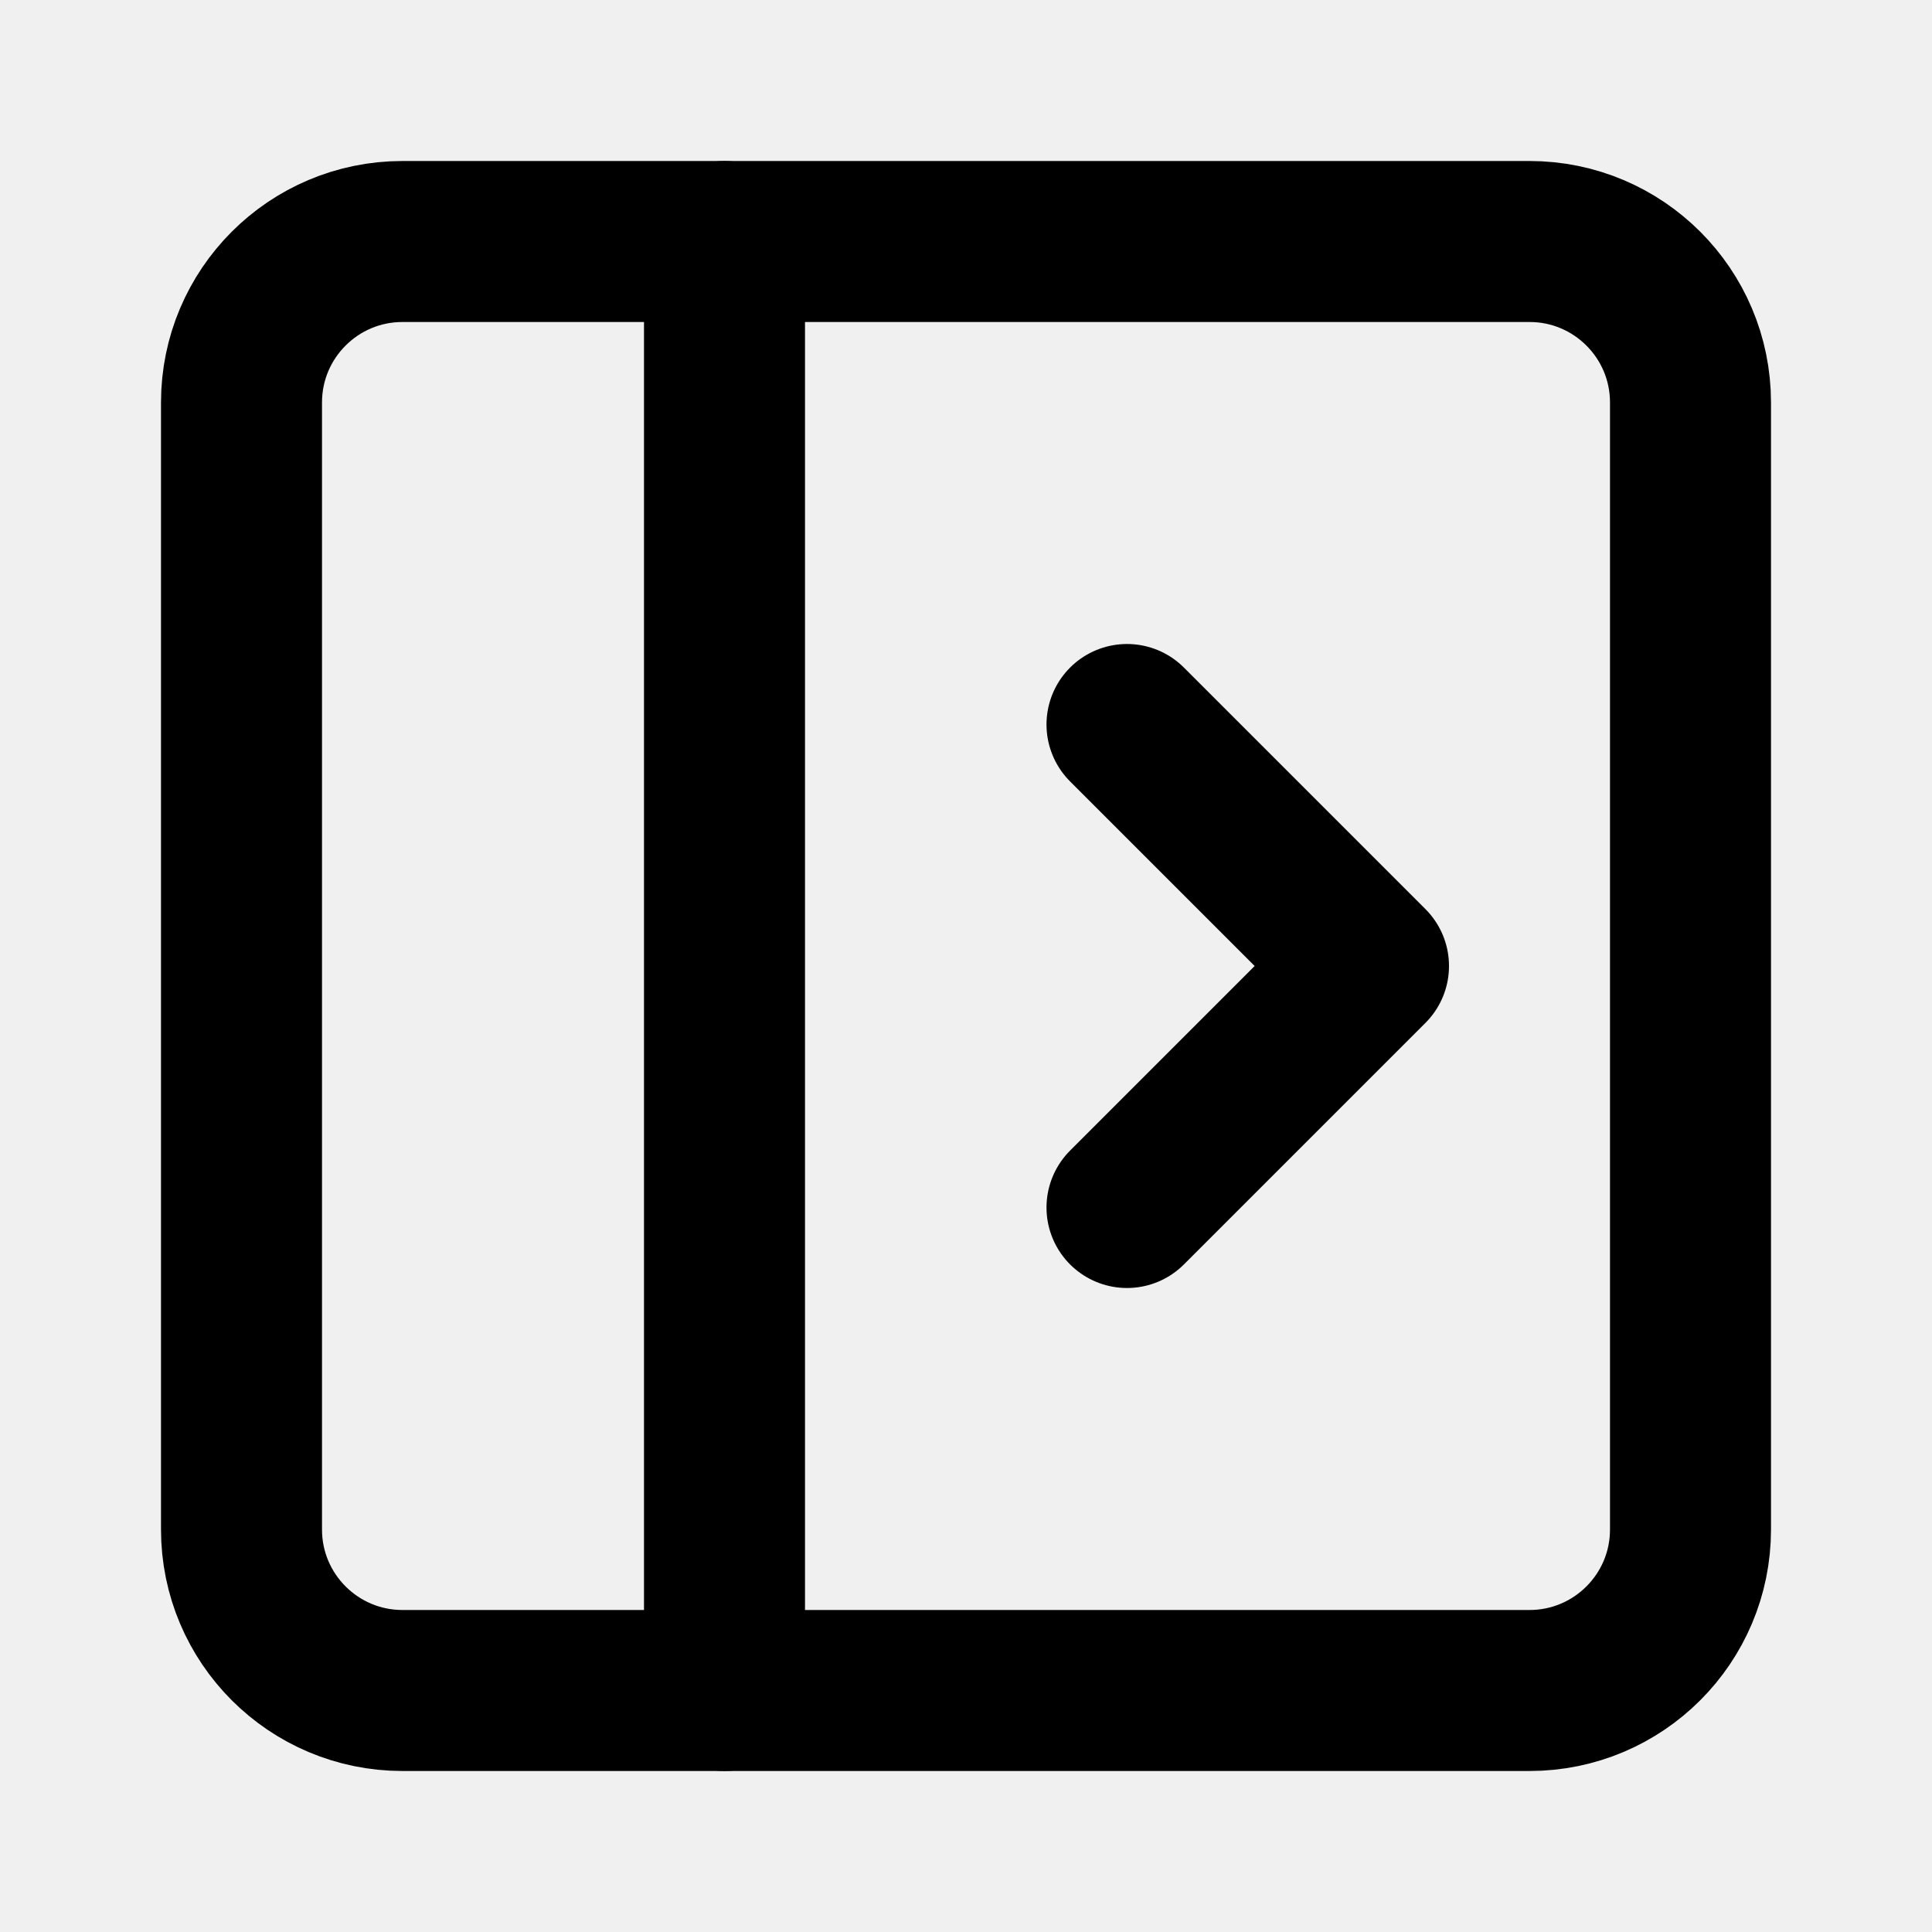
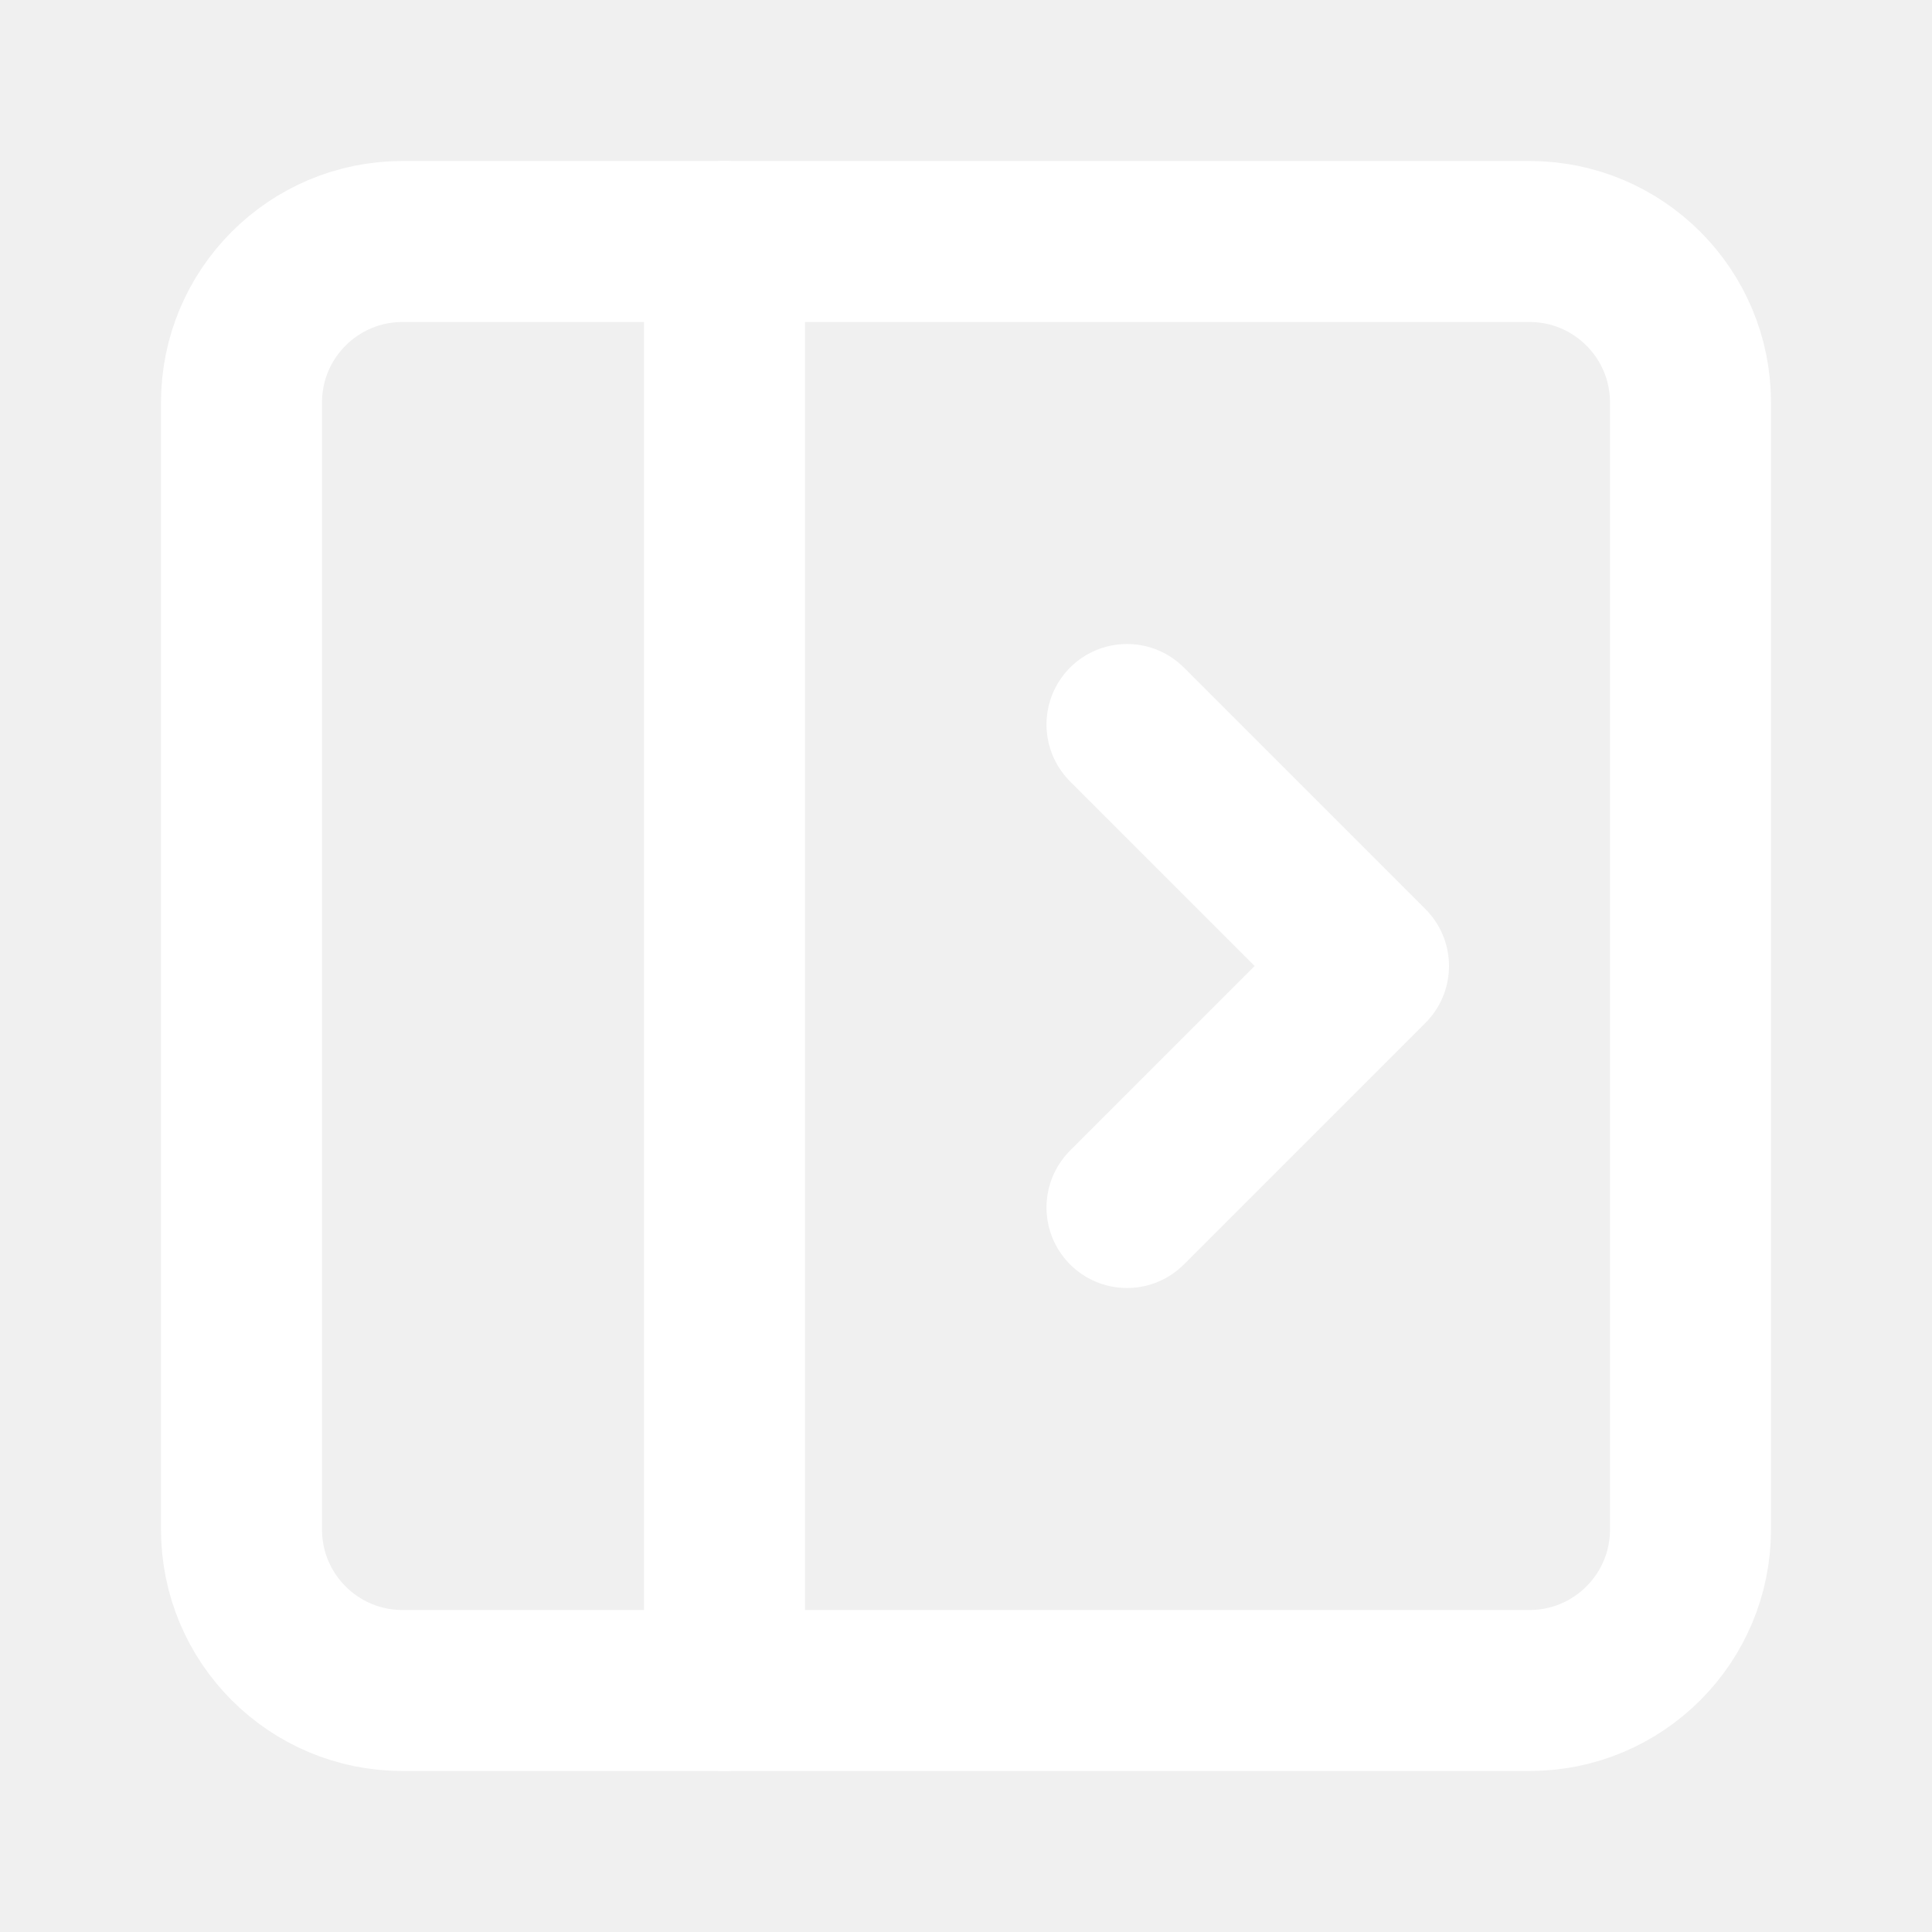
- <svg xmlns="http://www.w3.org/2000/svg" width="24" height="24" viewBox="0 0 24 24" fill="none" stroke="currentColor" stroke-width="2" stroke-linecap="round" stroke-linejoin="round">
+ <svg xmlns="http://www.w3.org/2000/svg" width="24" height="24" viewBox="0 0 24 24" fill="none" stroke="#ffffff" stroke-width="2" stroke-linecap="round" stroke-linejoin="round">
  <rect width="18" height="18" x="3" y="3" rx="2" />
  <path d="M9 3v18" />
  <path d="m14 9 3 3-3 3" />
</svg>
